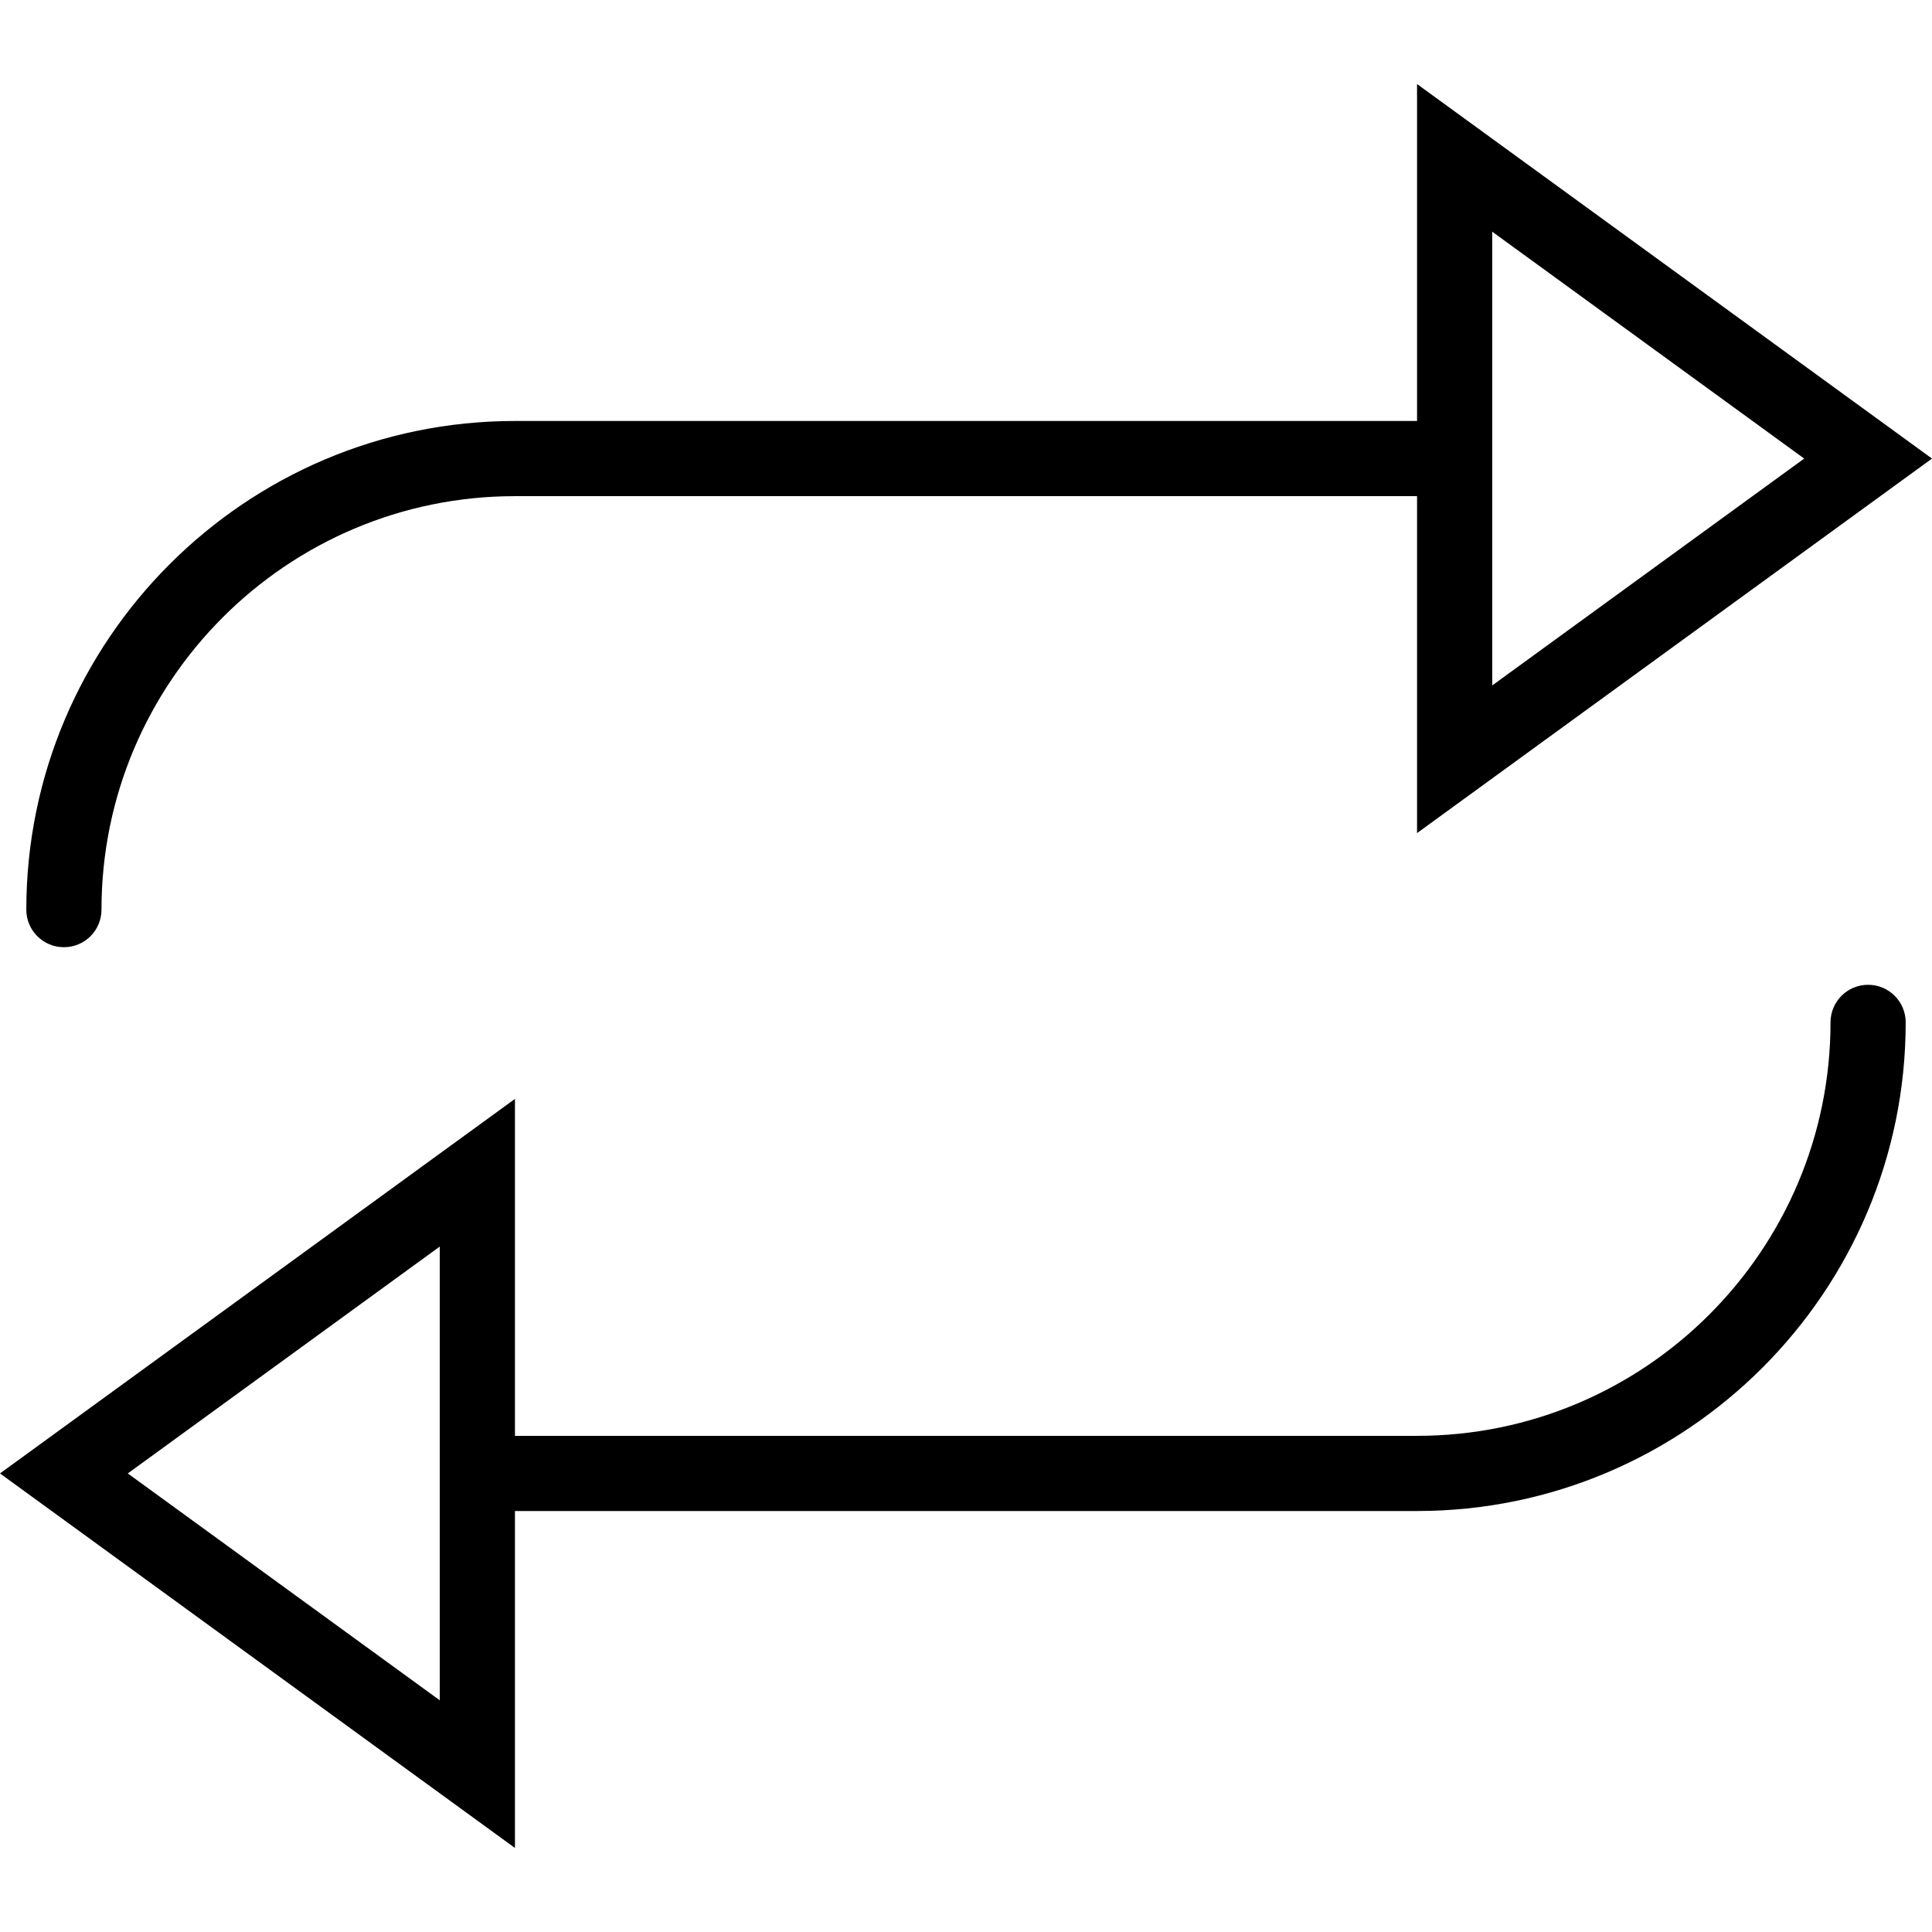
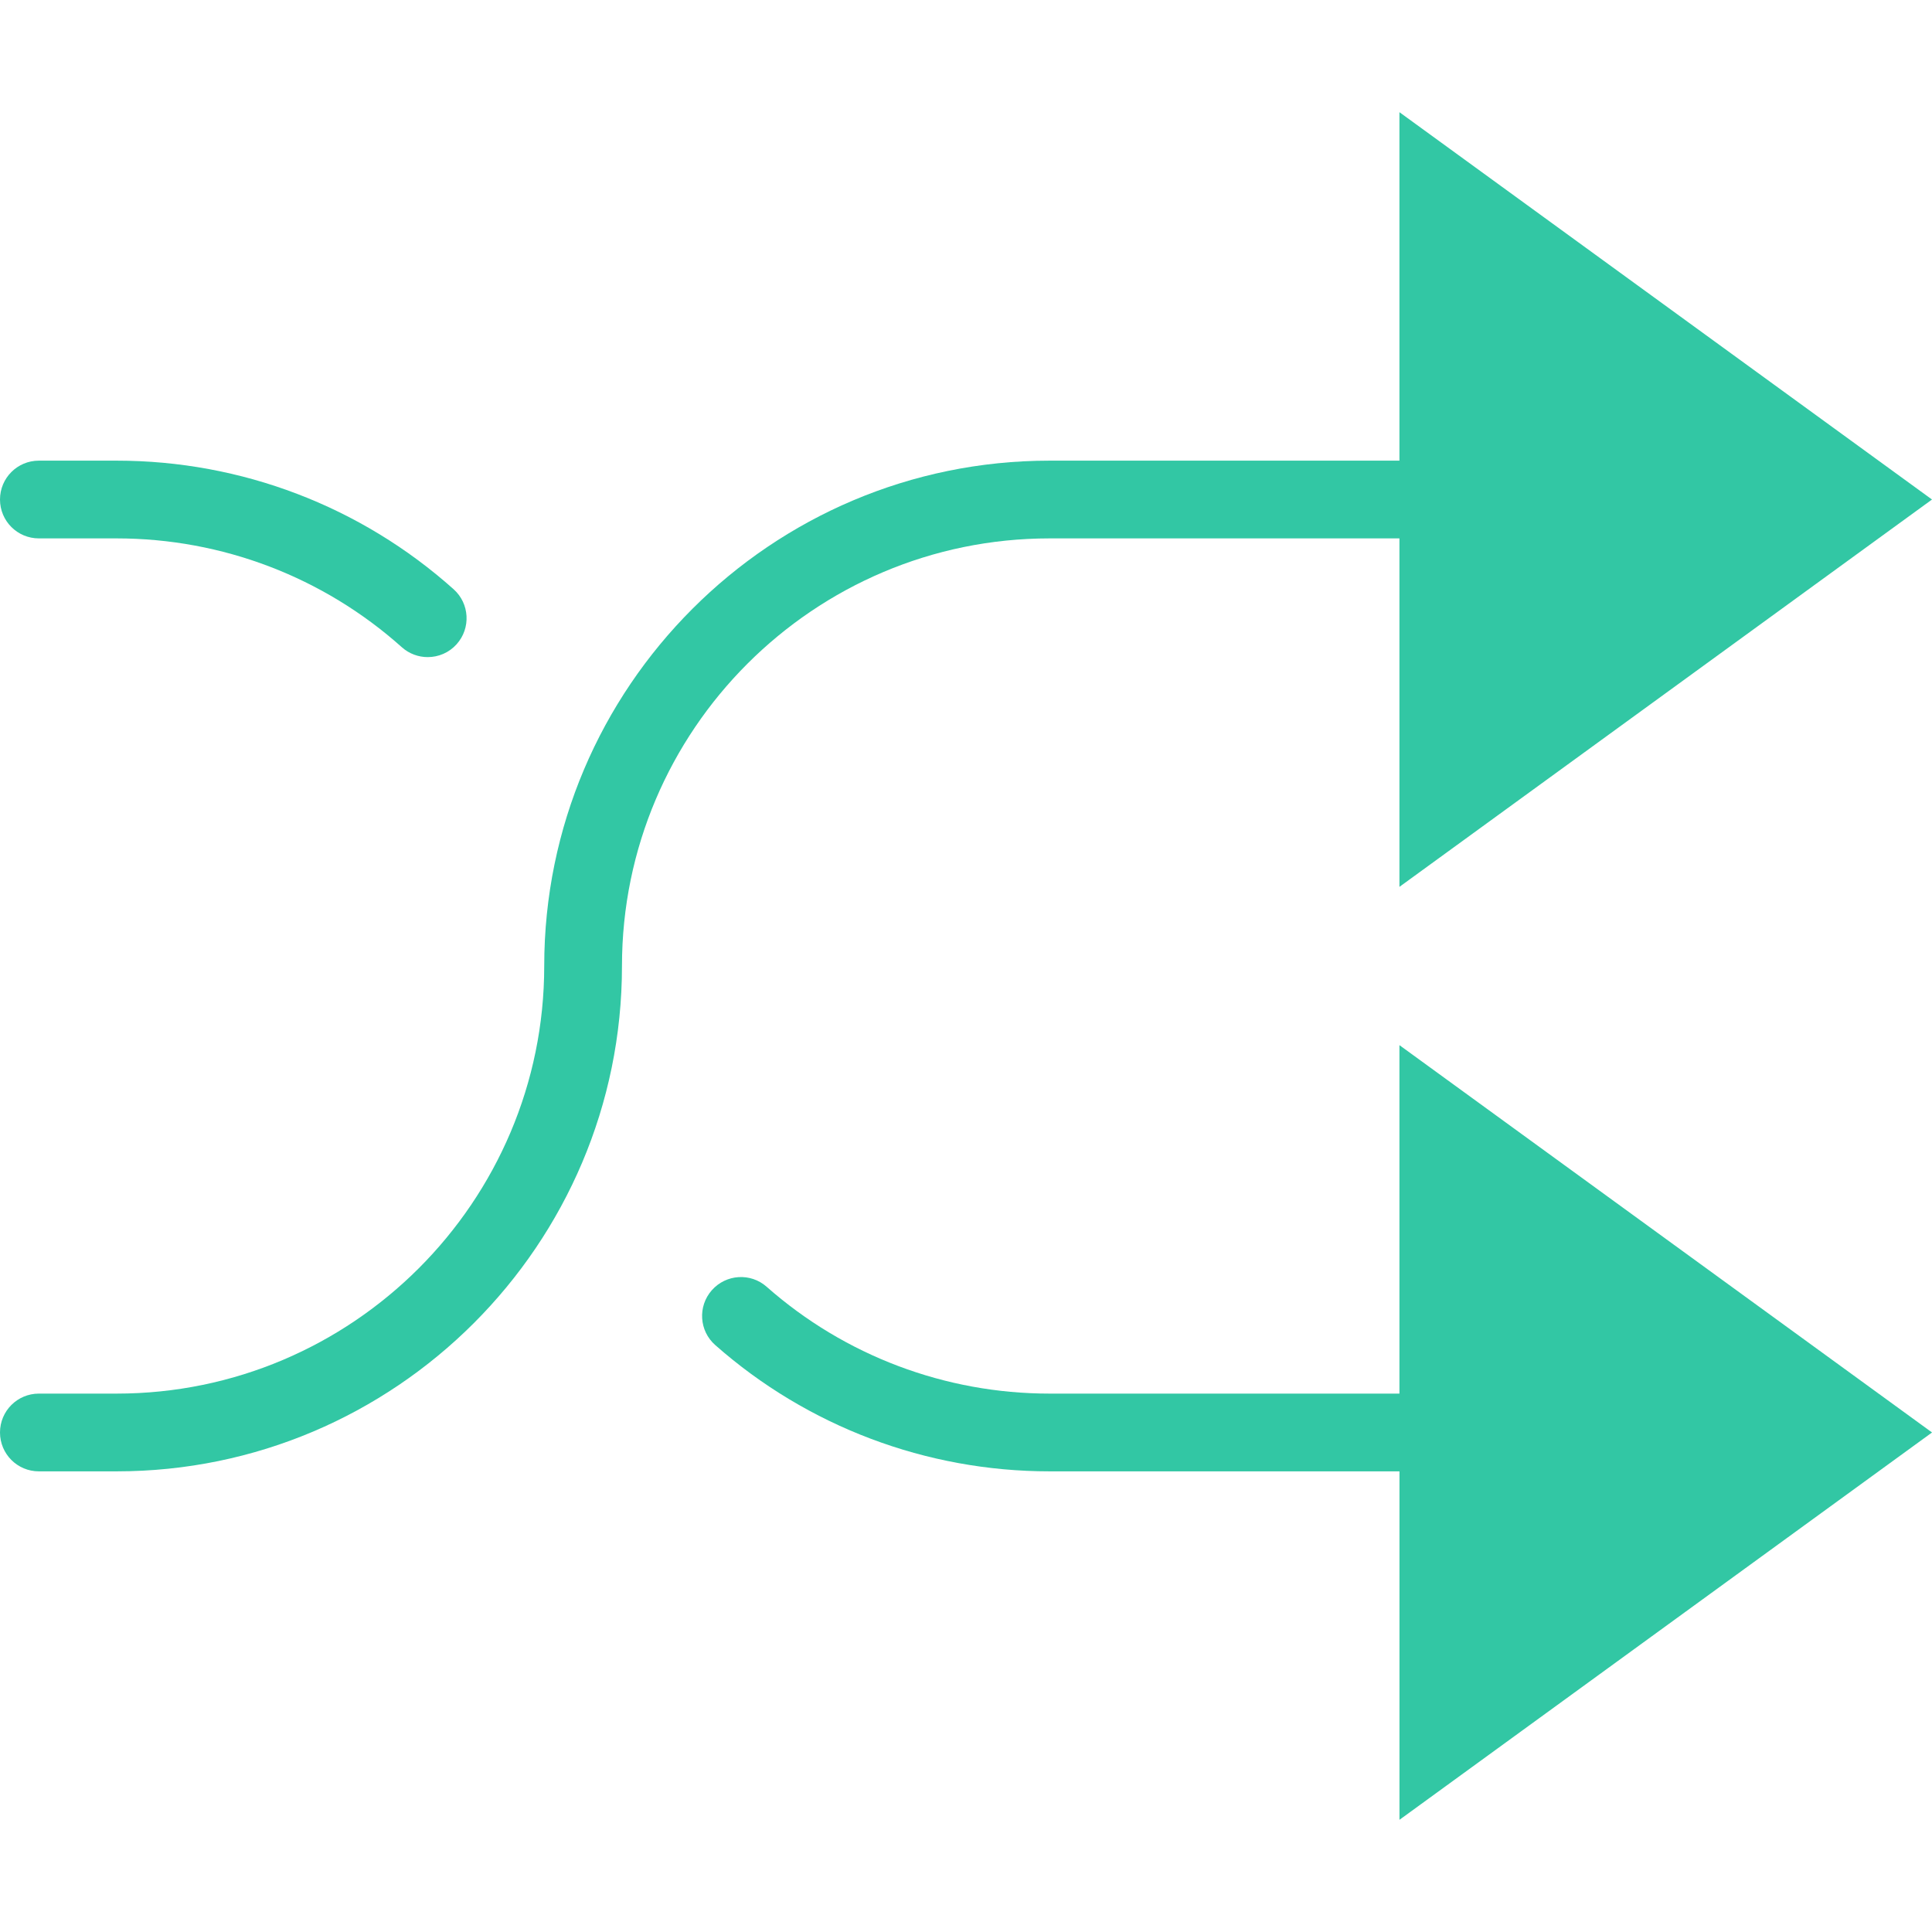
- <svg xmlns="http://www.w3.org/2000/svg" version="1.1" id="Capa_1" x="0px" y="0px" viewBox="0 0 51.4 51.4" style="enable-background:new 0 0 51.4 51.4;" xml:space="preserve">
+ <svg xmlns="http://www.w3.org/2000/svg" version="1.1" id="Capa_1" x="0px" y="0px" viewBox="0 0 49.7 49.7" style="enable-background:new 0 0 49.7 49.7;" xml:space="preserve" width="50px" height="50px">
  <g>
-     <path d="M1.7,25.2c0.553,0,1-0.447,1-1c0-6.065,4.935-11,11-11h24v8.964L51.4,12.2L37.7,2.236V11.2h-24c-7.168,0-13,5.832-13,13   C0.7,24.753,1.147,25.2,1.7,25.2z M39.7,6.164L48,12.2l-8.3,6.036V6.164z" />
-     <path d="M49.7,26.2c-0.553,0-1,0.447-1,1c0,6.065-4.935,11-11,11h-24v-8.964L0,39.2l13.7,9.964V40.2h24c7.168,0,13-5.832,13-13   C50.7,26.647,50.253,26.2,49.7,26.2z M11.7,45.236L3.4,39.2l8.3-6.036V45.236z" />
+     <path d="M27,13.85h9v8.964l13.7-9.964L36,2.886v8.964h-9c-7.168,0-13,5.832-13,13c0,6.065-4.935,11-11,11H1c-0.553,0-1,0.447-1,1   s0.447,1,1,1h2c7.168,0,13-5.832,13-13C16,18.785,20.935,13.85,27,13.85z" fill="#32c7a4" />
+     <path d="M1,13.85h2c2.713,0,5.318,0.994,7.336,2.799c0.191,0.171,0.43,0.255,0.667,0.255c0.274,0,0.548-0.112,0.745-0.333   c0.368-0.412,0.333-1.044-0.078-1.412C9.285,13.025,6.206,11.85,3,11.85H1c-0.553,0-1,0.447-1,1S0.447,13.85,1,13.85z" fill="#32c7a4" />
+     <path d="M36,35.85h-9c-2.685,0-5.27-0.976-7.278-2.748c-0.411-0.365-1.044-0.327-1.411,0.089c-0.365,0.414-0.326,1.046,0.089,1.411   c2.374,2.095,5.429,3.248,8.601,3.248h9v8.964l13.7-9.964L36,26.886V35.85z" fill="#32c7a4" />
  </g>
  <g>
</g>
  <g>
</g>
  <g>
</g>
  <g>
</g>
  <g>
</g>
  <g>
</g>
  <g>
</g>
  <g>
</g>
  <g>
</g>
  <g>
</g>
  <g>
</g>
  <g>
</g>
  <g>
</g>
  <g>
</g>
  <g>
</g>
</svg>
